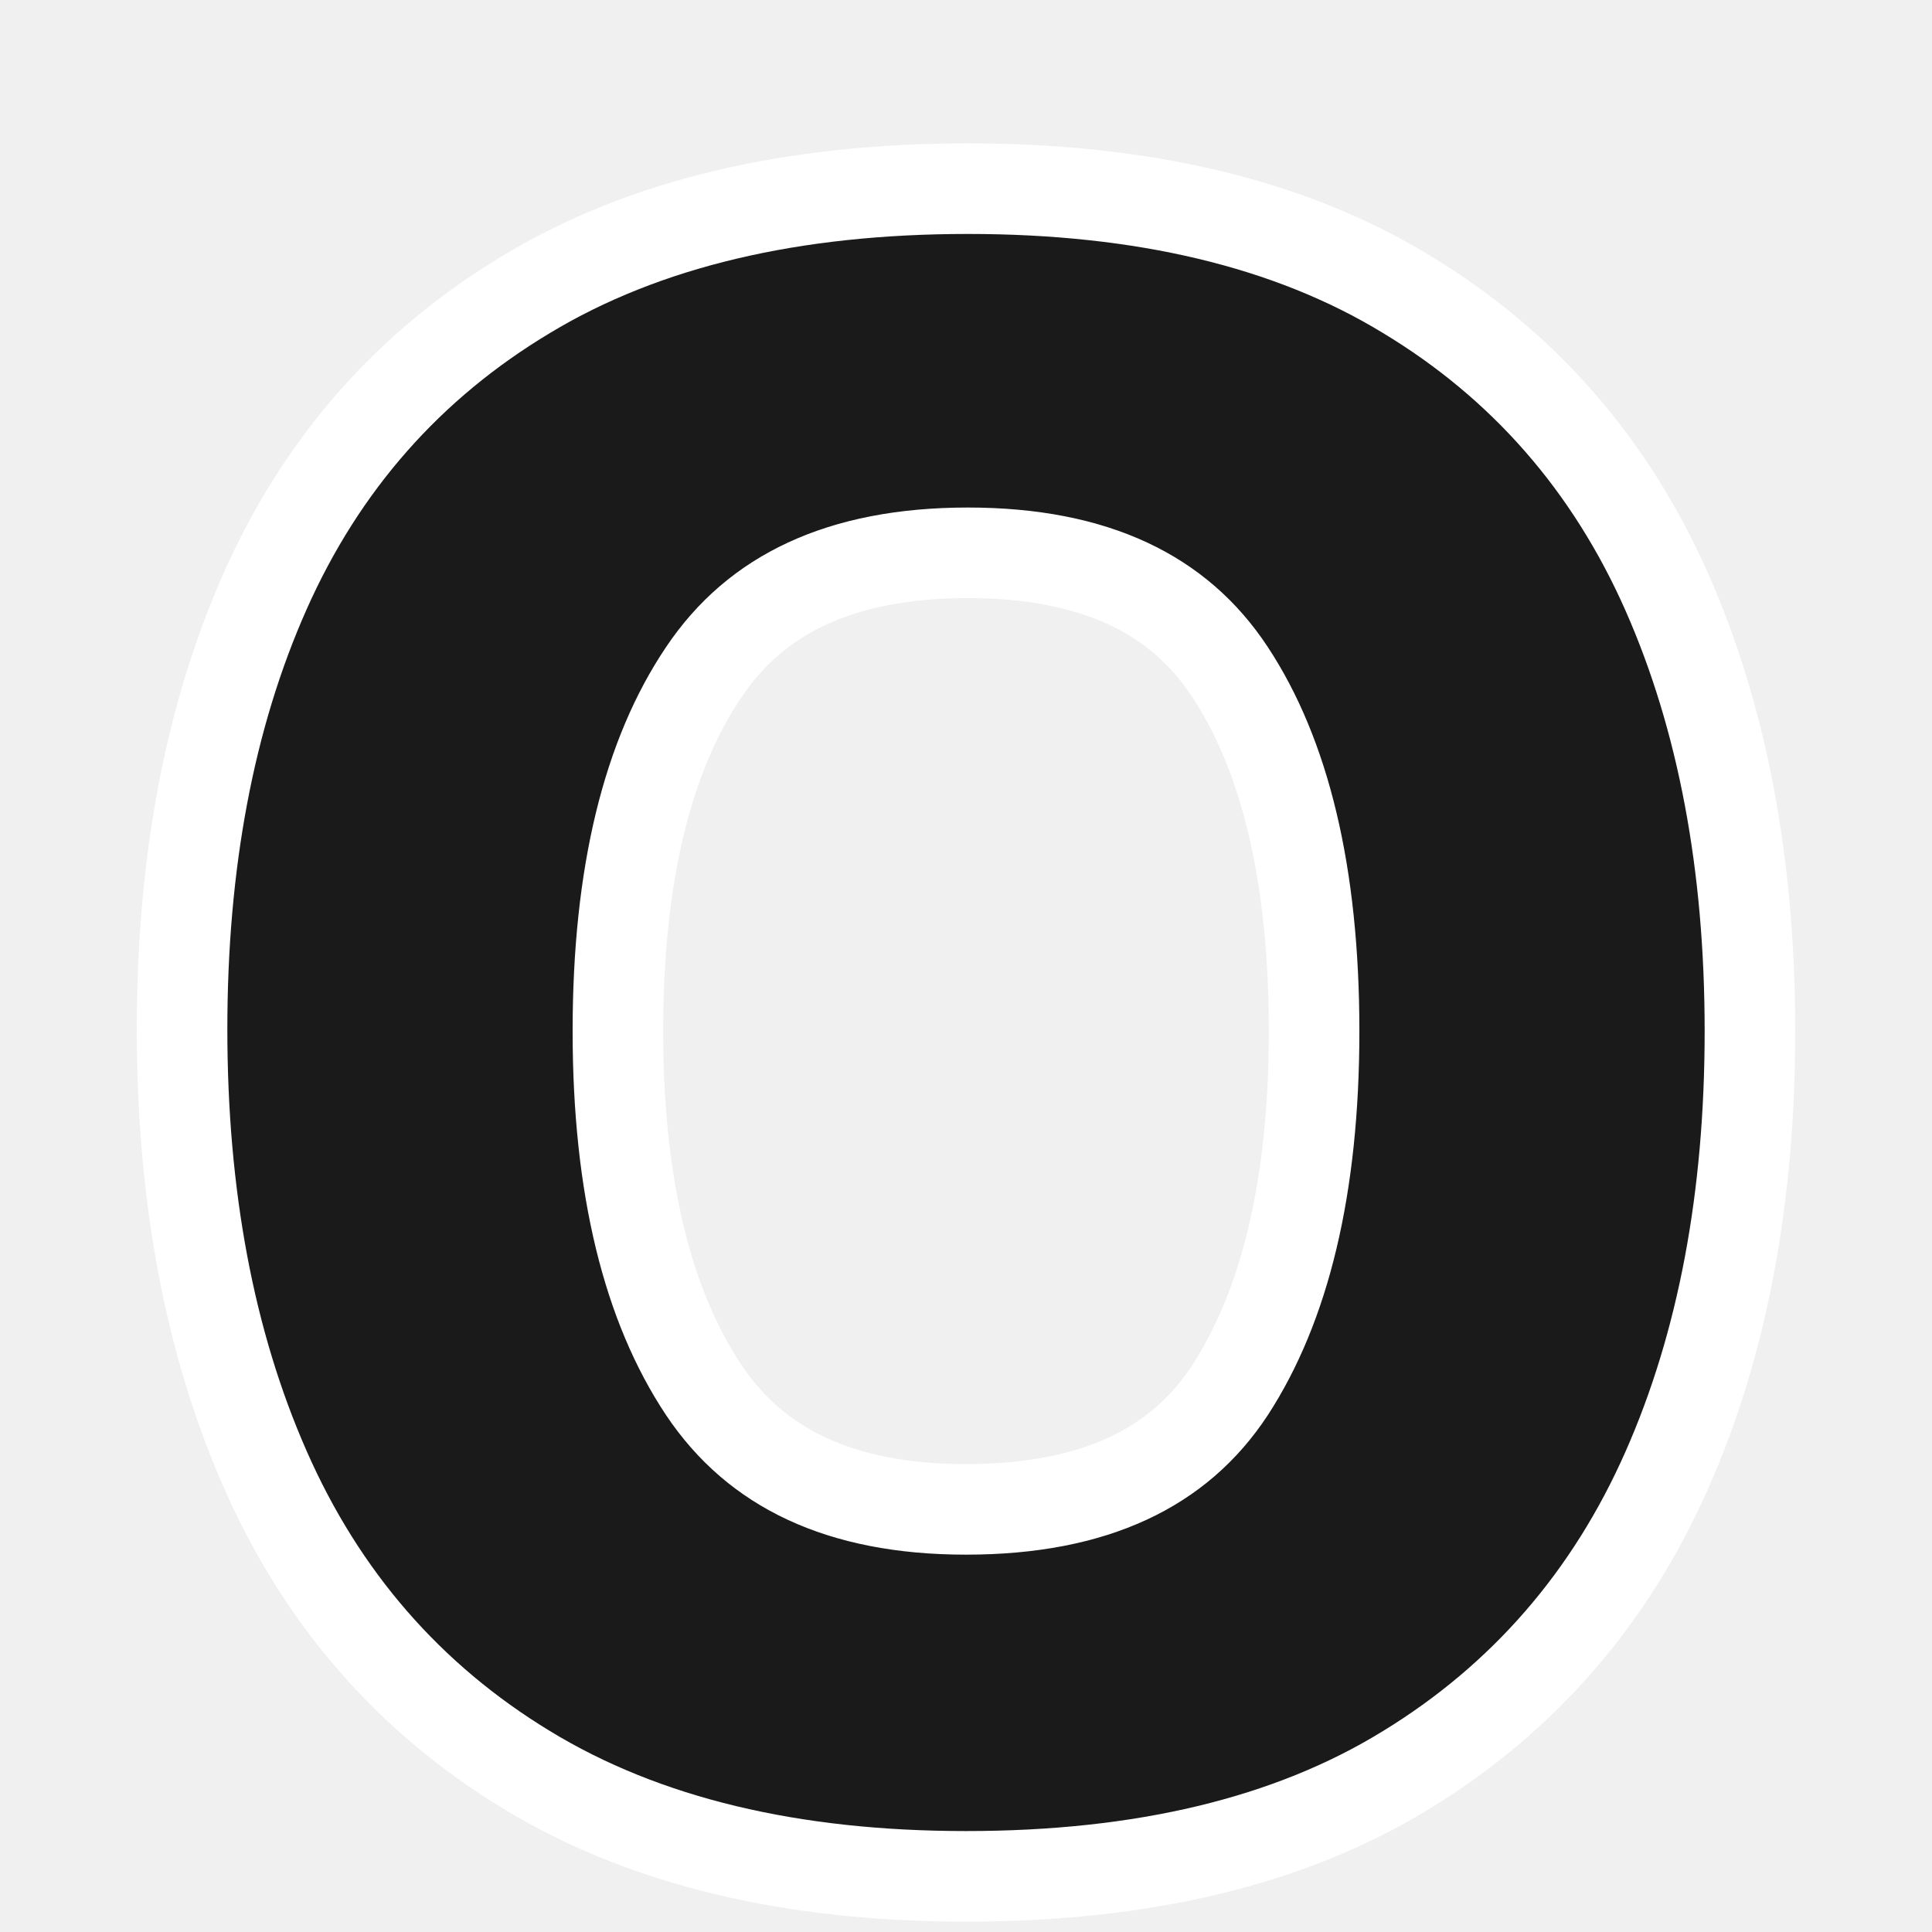
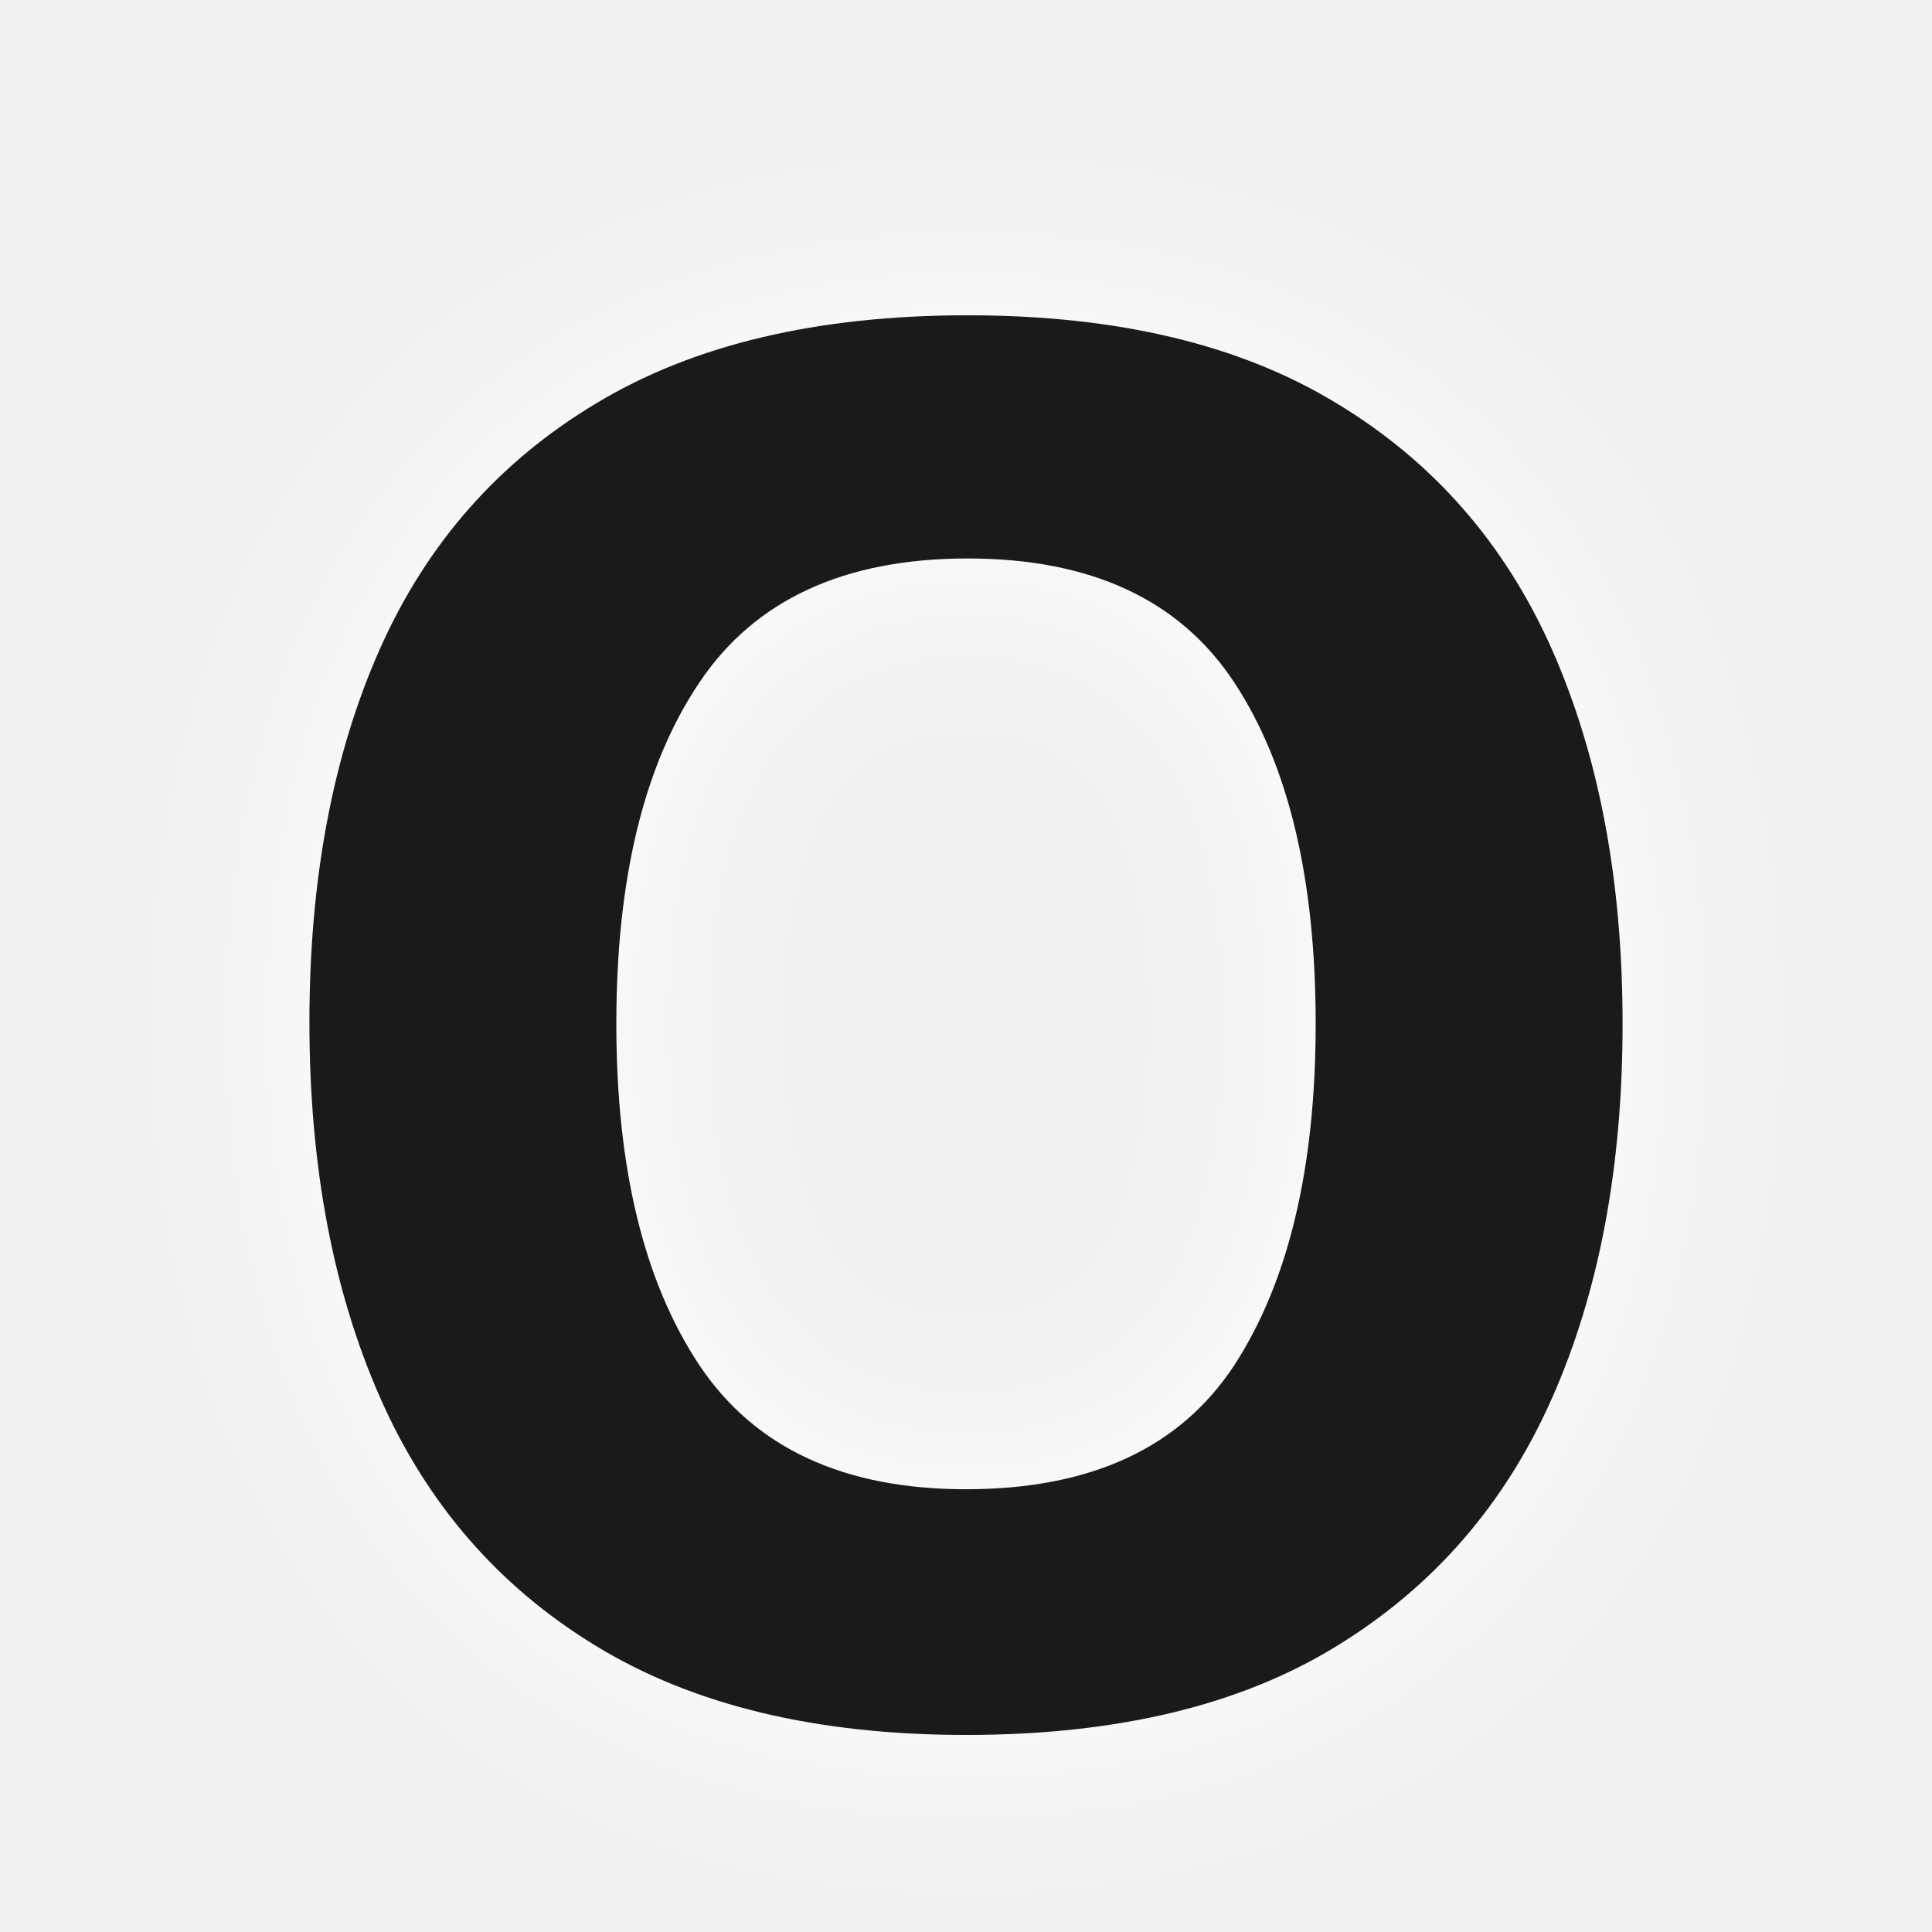
- <svg xmlns="http://www.w3.org/2000/svg" viewBox="0 0 32 32">
+ <svg xmlns="http://www.w3.org/2000/svg" viewBox="0 0 36 36">
+   <defs>
+     <filter id="blur" x="-25%" y="-25%" width="150%" height="150%">
+       <feGaussianBlur stdDeviation="1.8" />
+     </filter>
+   </defs>
  <style>
-     .letter {
-       fill: #1A1A1A;
-       stroke: #FFFFFF;
-       stroke-width: 3;
-       paint-order: stroke fill;
-     }
+     .halo  { fill: #FFFFFF; }
+     .letter { fill: #1A1A1A; }
    @media (prefers-color-scheme: dark) {
-       .letter {
-         fill: #F5F5F5;
-         stroke: #1A1A1A;
-       }
+       .halo  { fill: #000000; }
+       .letter { fill: #F5F5F5; }
    }
  </style>
-   <text class="letter" x="16" y="16" font-family="sans-serif" font-size="36" font-weight="900" text-anchor="middle" dominant-baseline="central">O</text>
+   <text class="halo" x="18" y="18" font-family="sans-serif" font-size="36" font-weight="900" text-anchor="middle" dominant-baseline="central" filter="url(#blur)">O</text>
+   <text class="letter" x="18" y="18" font-family="sans-serif" font-size="36" font-weight="900" text-anchor="middle" dominant-baseline="central">O</text>
</svg>
